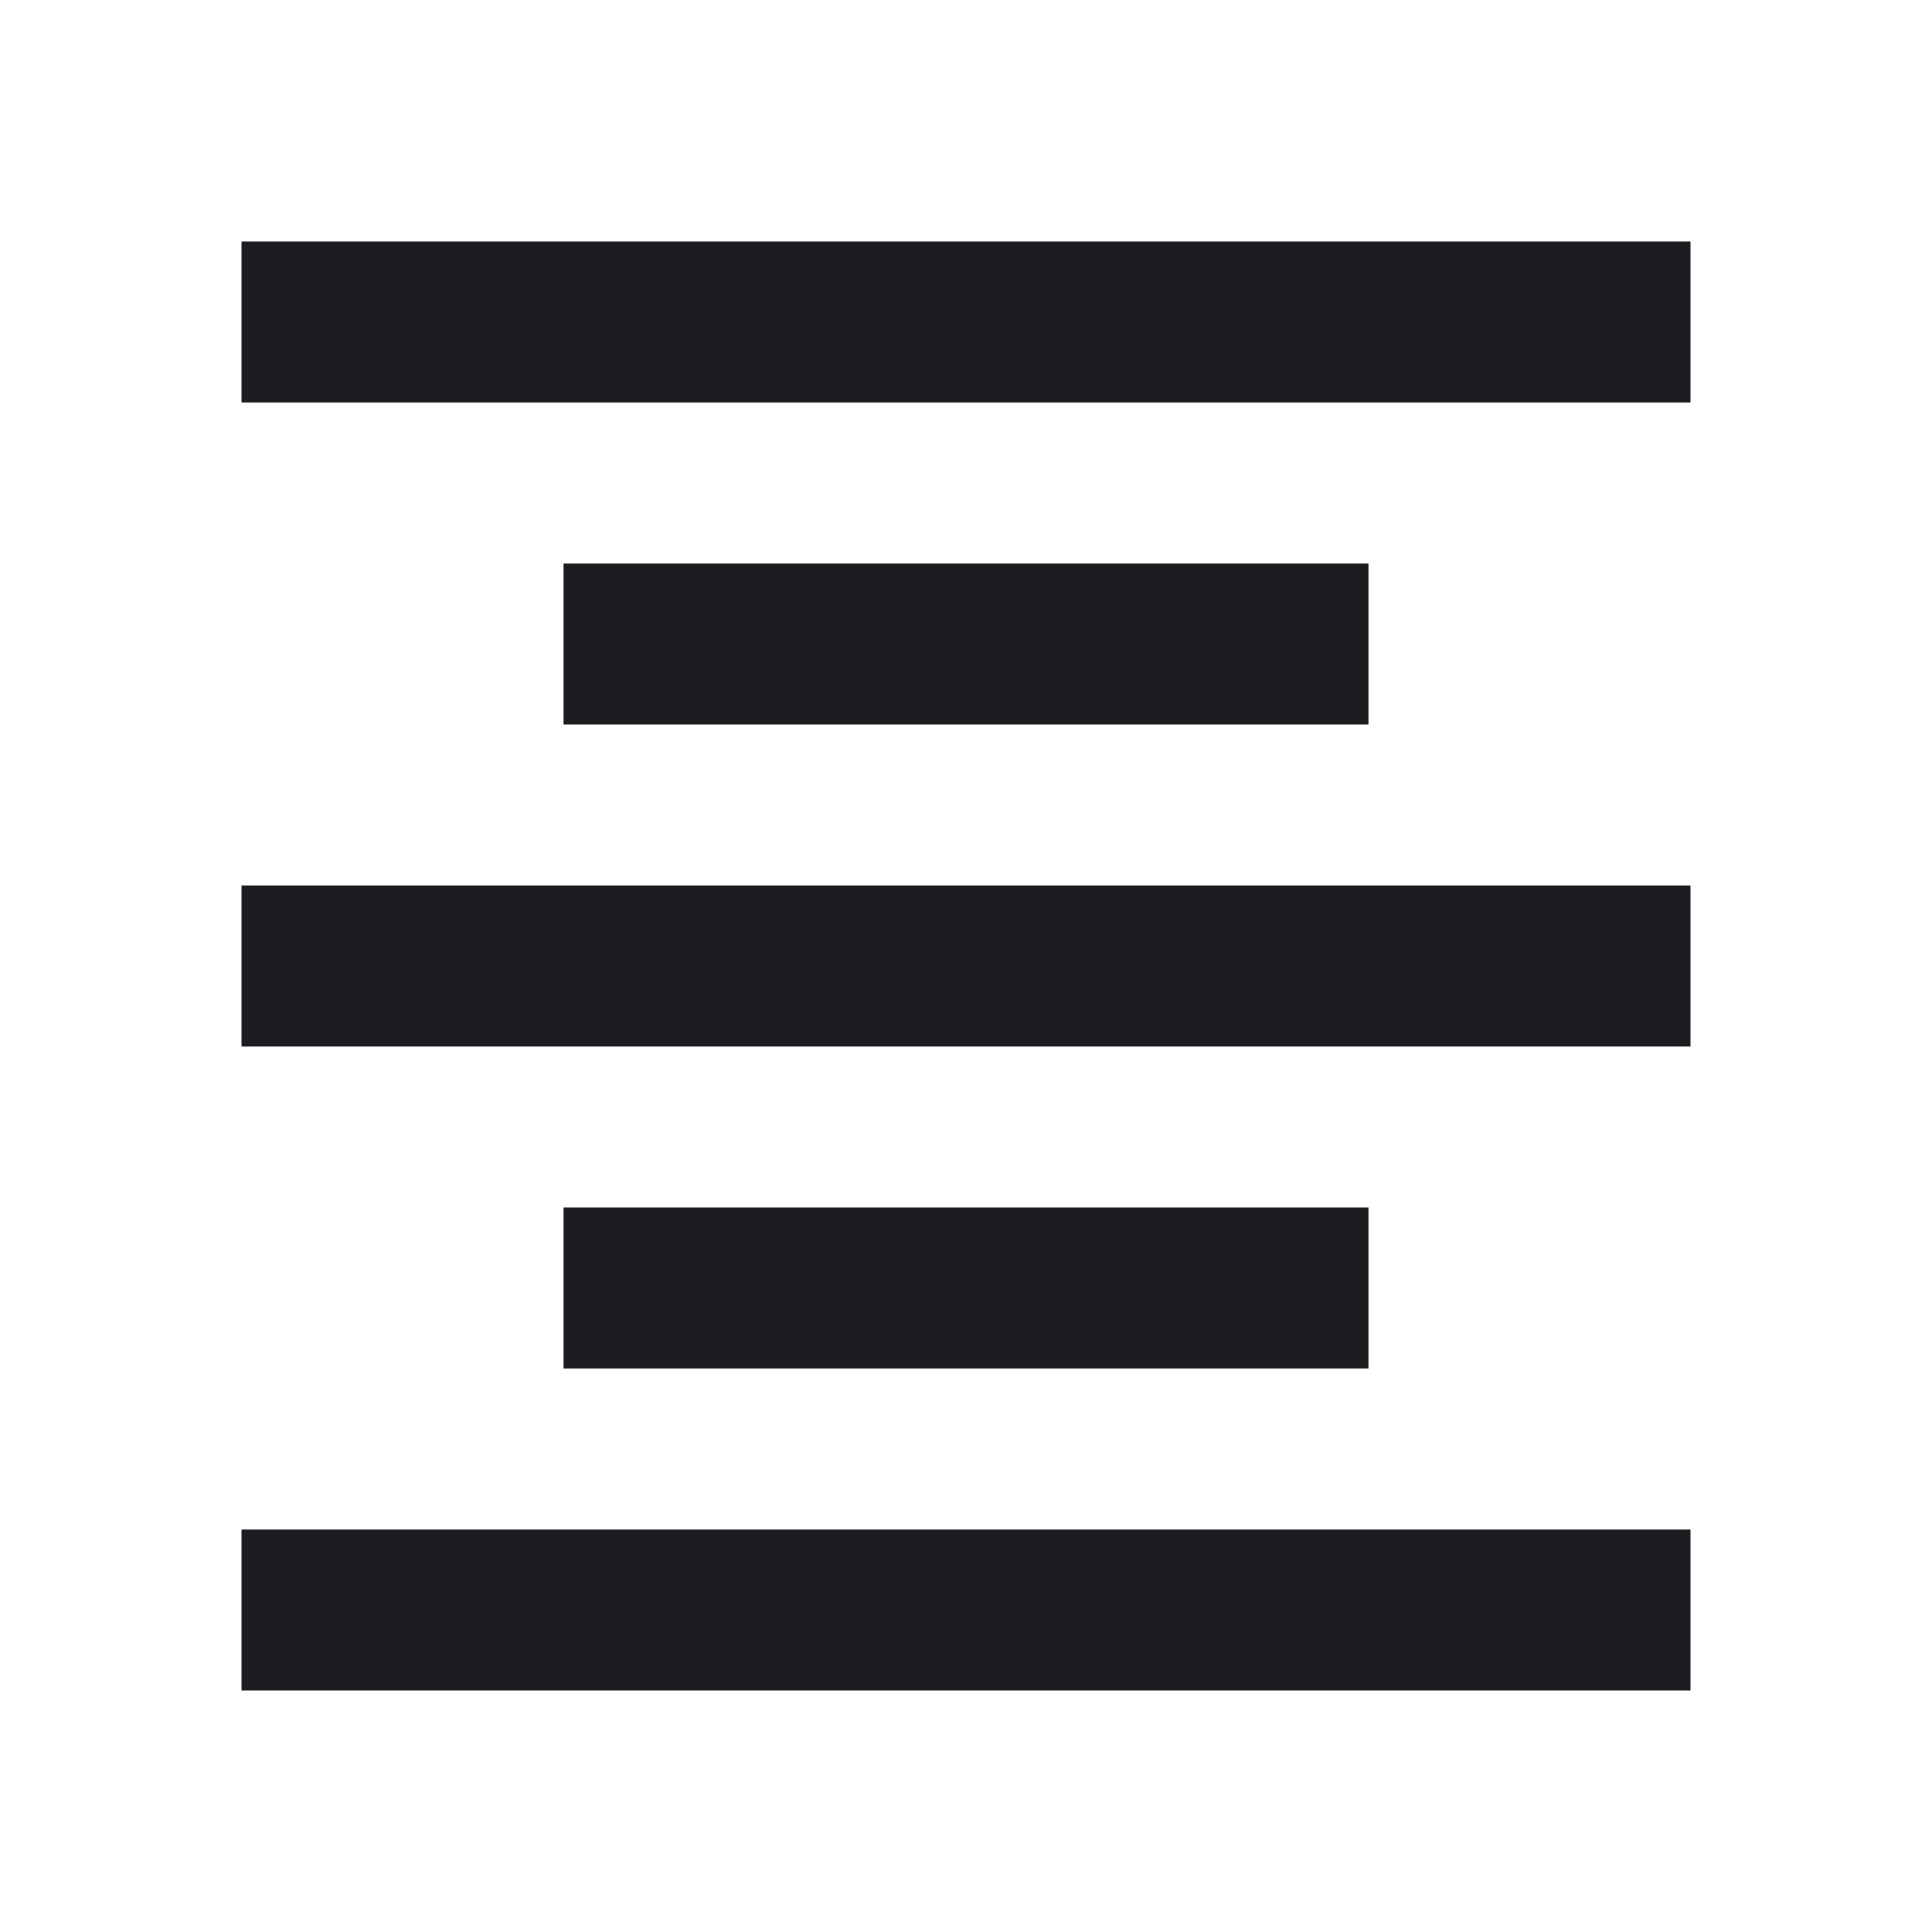
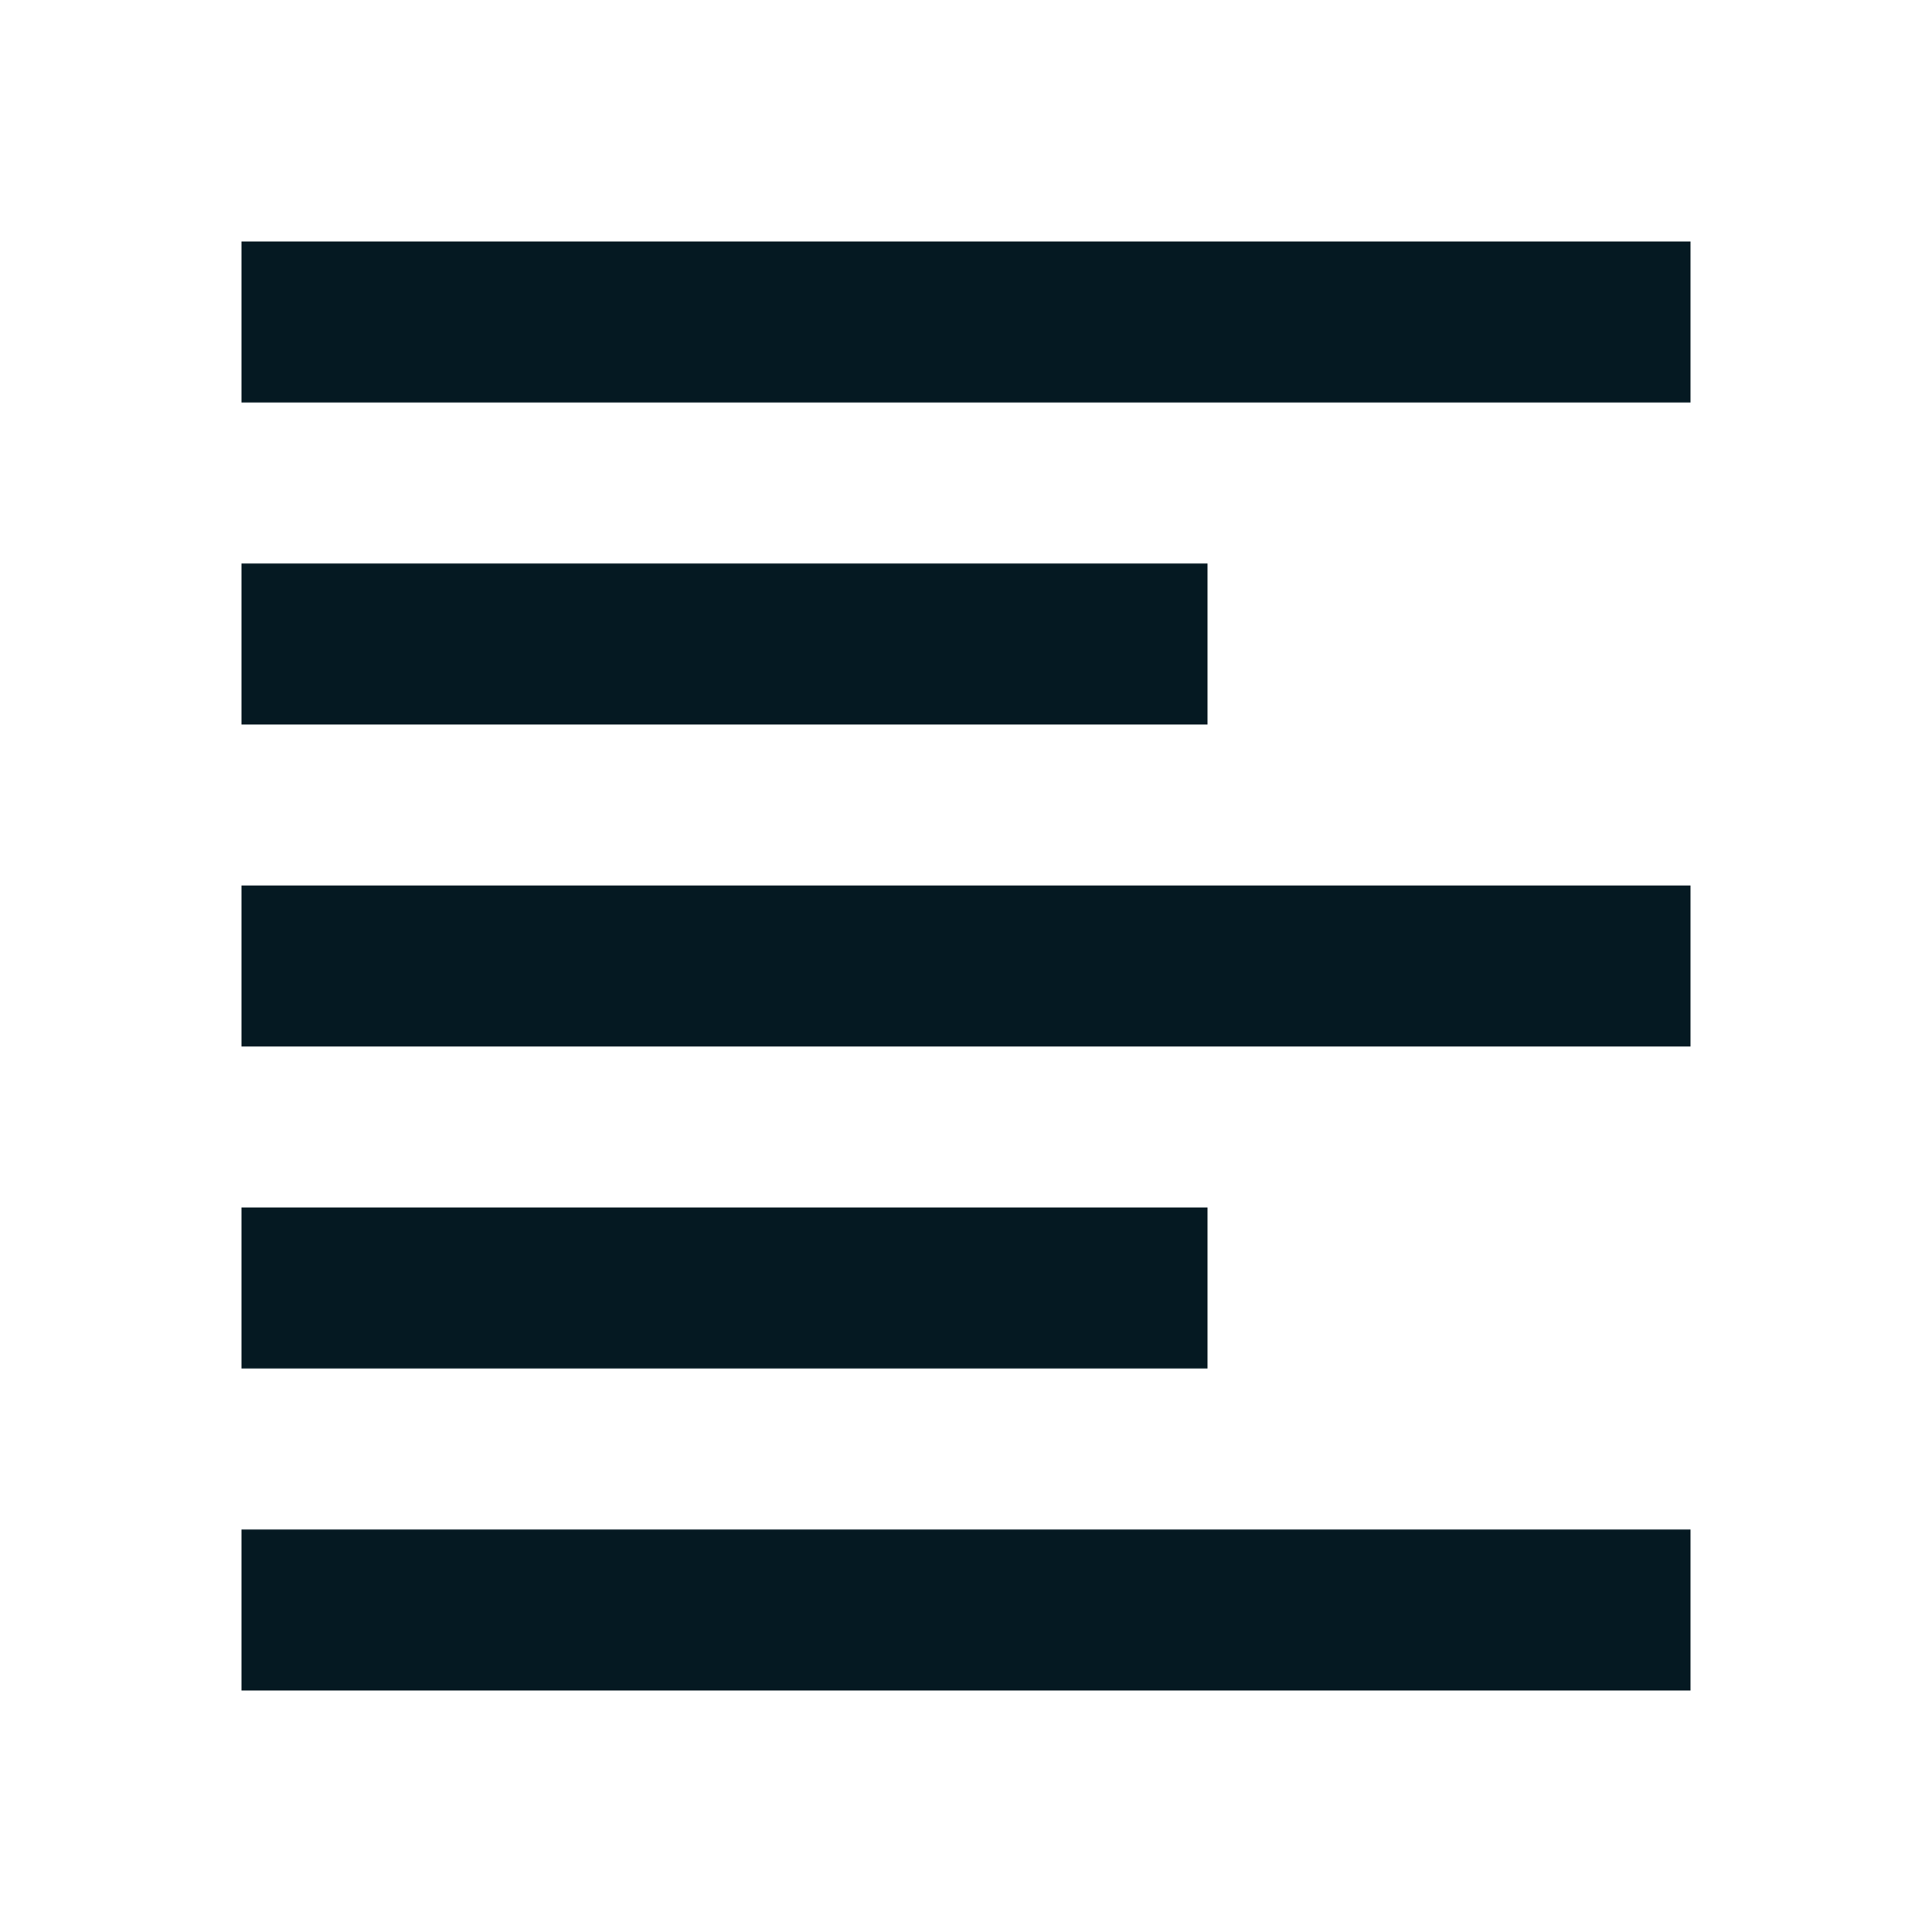
<svg xmlns="http://www.w3.org/2000/svg" width="16" height="16" viewBox="0 0 16 16" fill="none">
-   <mask id="mask0_728_3230" style="mask-type:alpha" maskUnits="userSpaceOnUse" x="0" y="0" width="16" height="16">
+   <mask id="mask0_833_10058" style="mask-type:alpha" maskUnits="userSpaceOnUse" x="0" y="0" width="16" height="16">
    <rect width="16" height="16" fill="#D9D9D9" />
  </mask>
-   <g mask="url(#mask0_728_3230)">
-     <path d="M2 14V12.667H14V14H2ZM4.667 11.333V10H11.333V11.333H4.667ZM2 8.667V7.333H14V8.667H2ZM4.667 6V4.667H11.333V6H4.667ZM2 3.333V2H14V3.333H2Z" fill="#1C1B1F" />
+   <g mask="url(#mask0_833_10058)">
+     <path d="M2 14V12.667H14V14H2ZM2 11.333V10H10V11.333H2ZM2 8.667V7.333H14V8.667H2ZM2 6V4.667H10V6H2ZM2 3.333V2H14V3.333H2Z" fill="#051922" />
  </g>
</svg>
